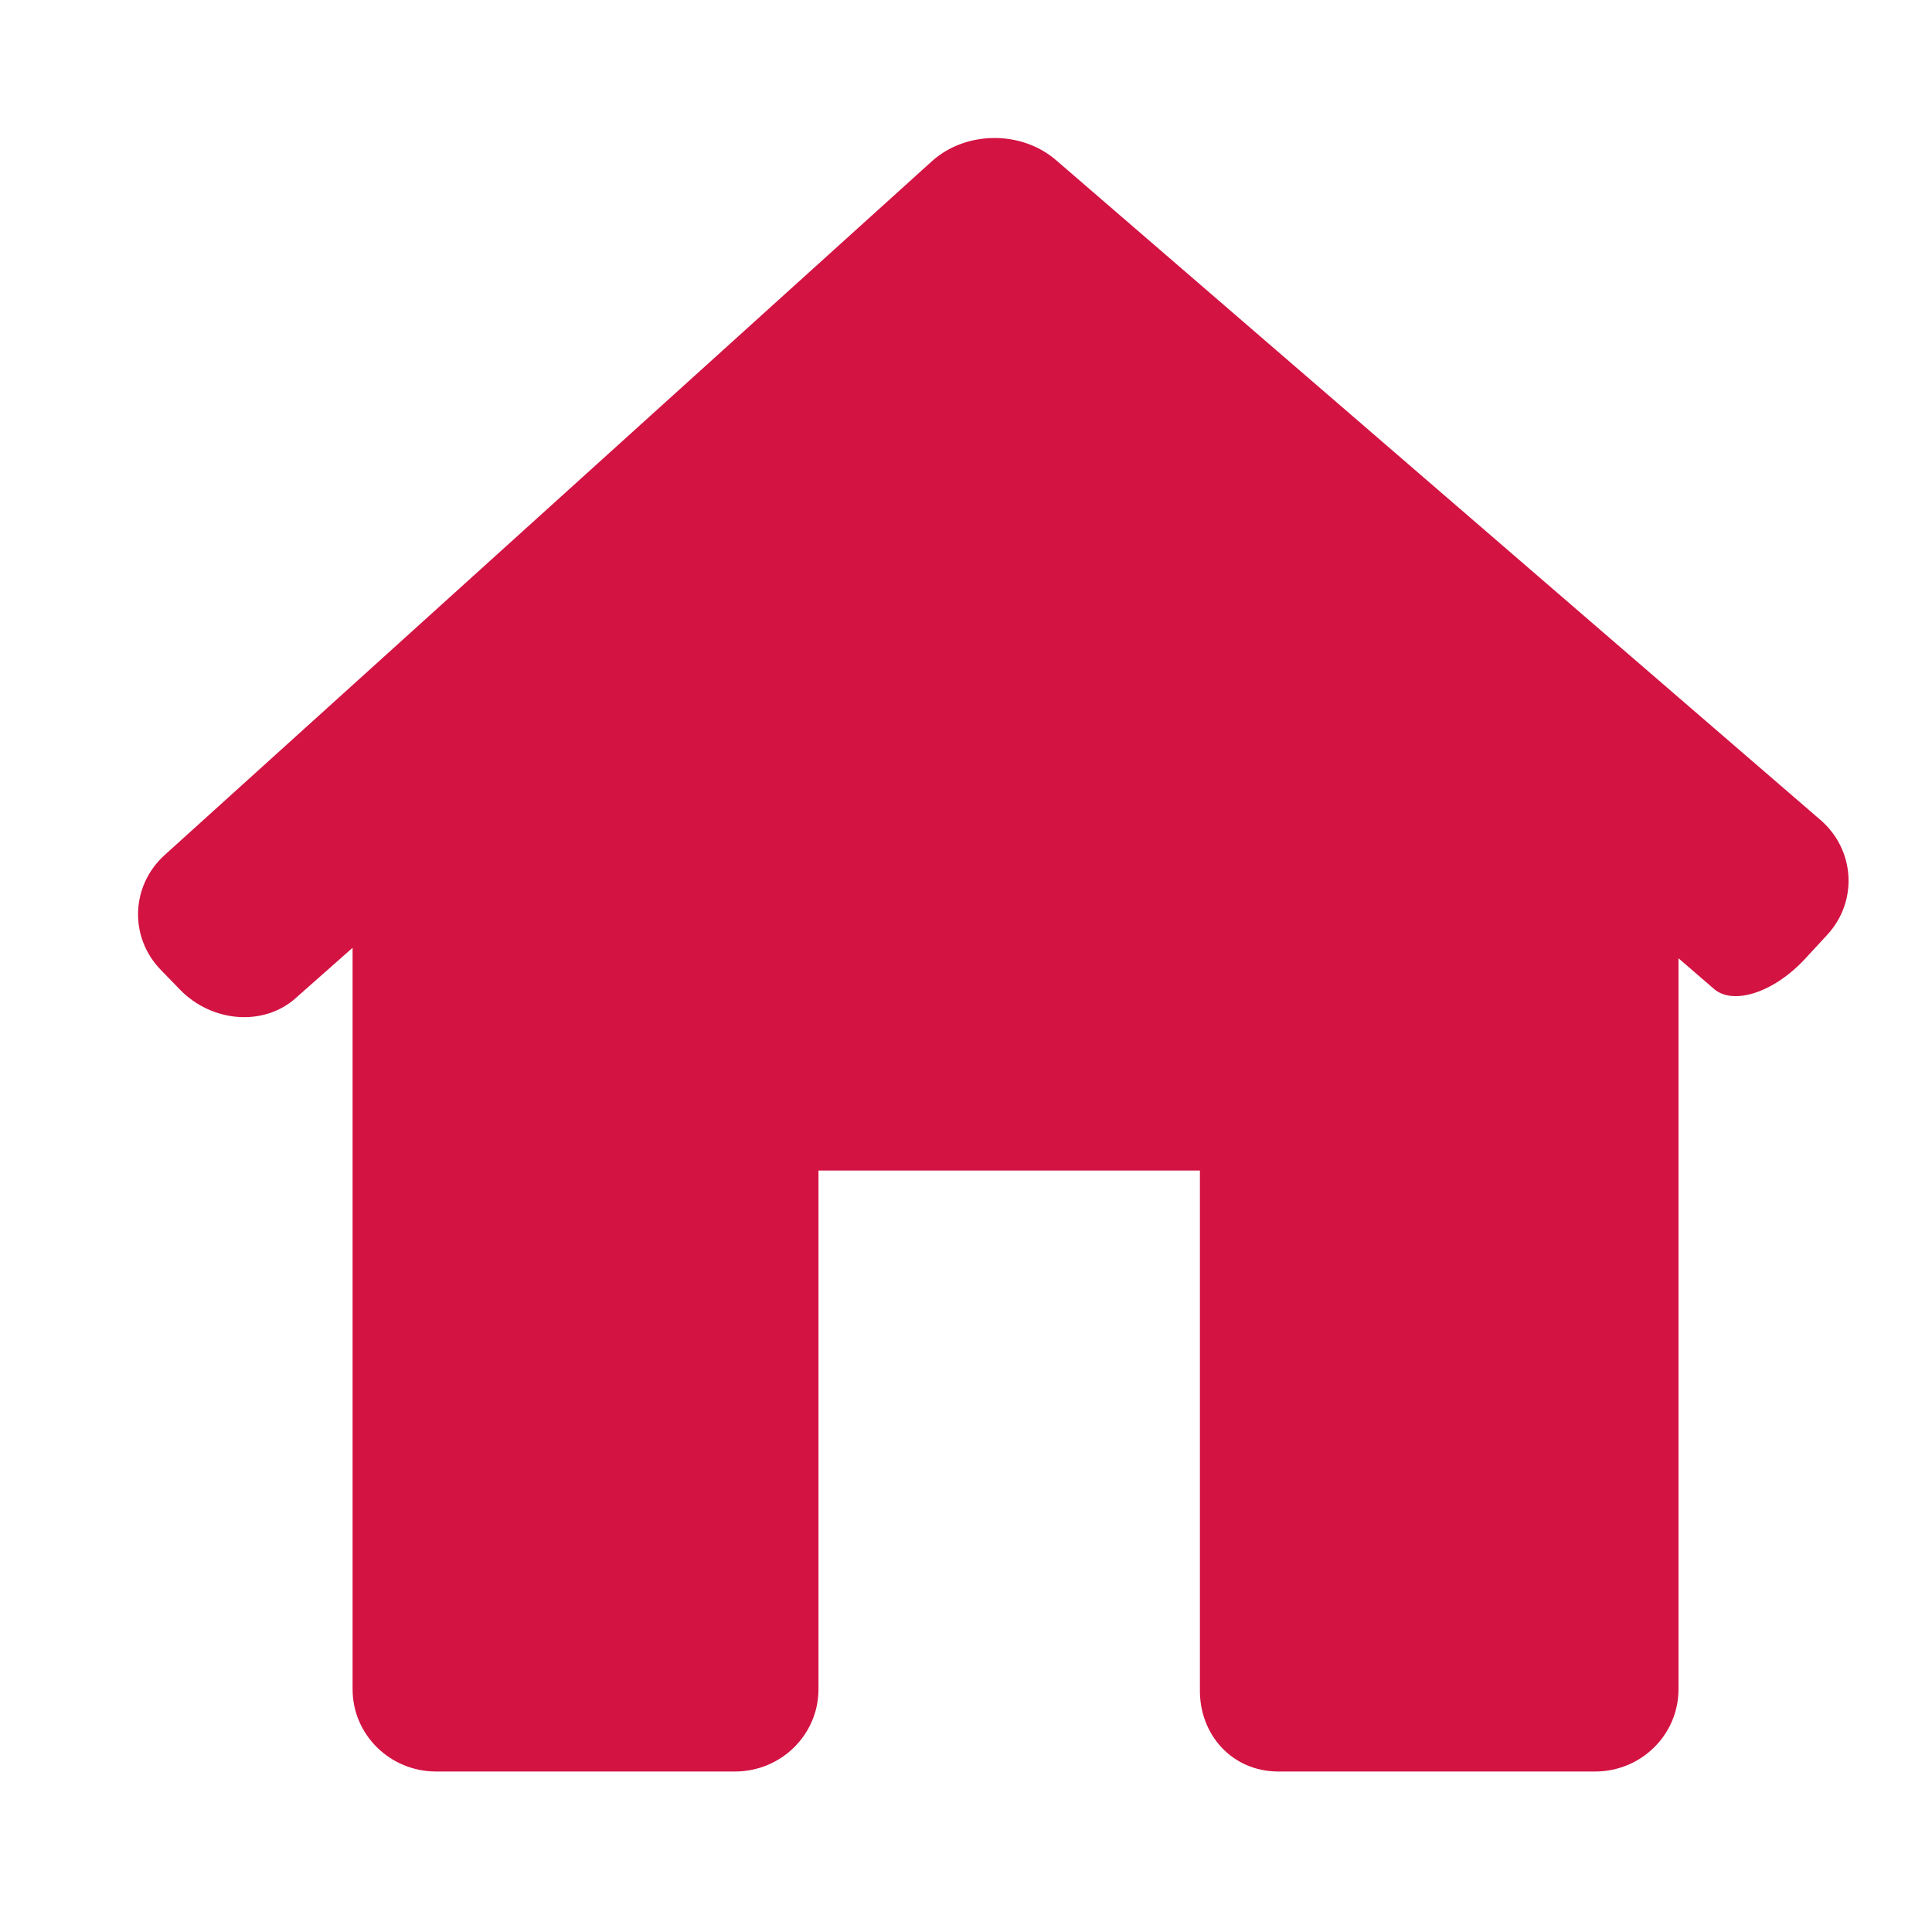
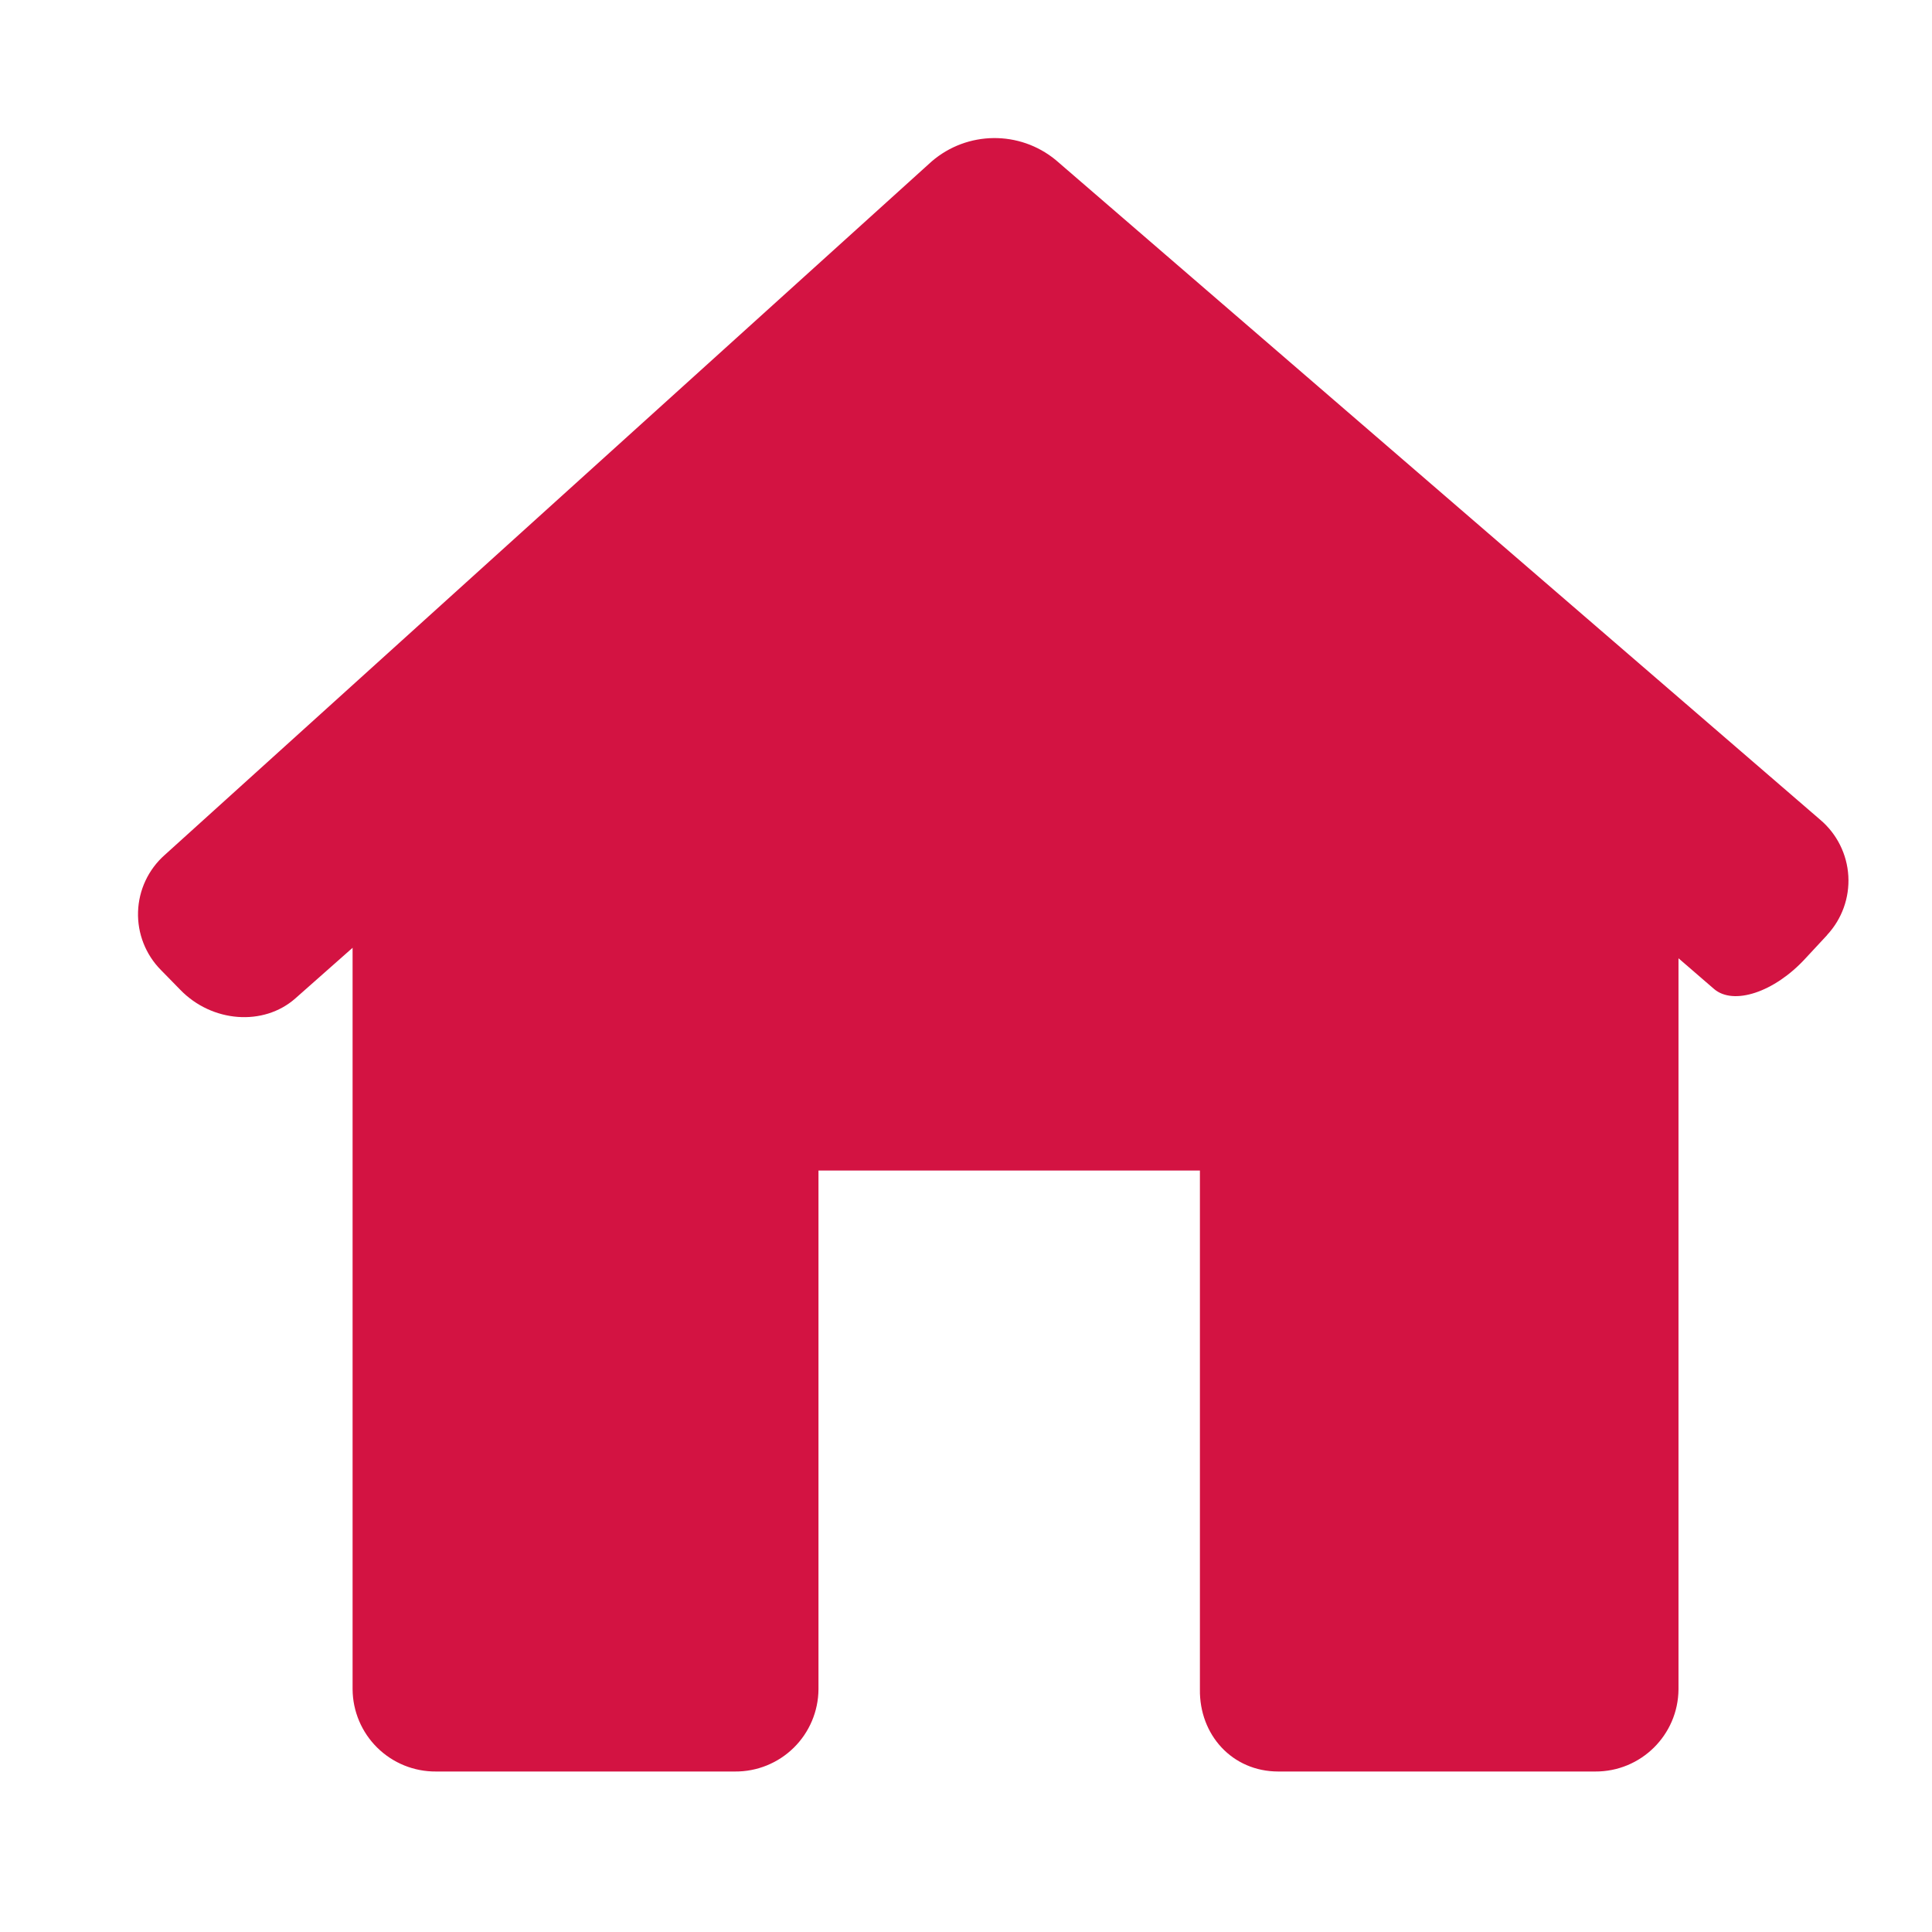
- <svg xmlns="http://www.w3.org/2000/svg" width="14" height="14" viewBox="0 0 14 14" fill="none">
-   <path d="M13.24 6.775C13.465 6.532 13.443 6.158 13.191 5.941L7.652 1.16C7.4 0.943 6.997 0.947 6.751 1.17L1.193 6.196C0.947 6.419 0.935 6.792 1.166 7.029L1.305 7.172C1.537 7.41 1.91 7.438 2.14 7.235L2.555 6.868V12.241C2.555 12.57 2.826 12.837 3.16 12.837H5.326C5.66 12.837 5.931 12.57 5.931 12.241V8.482H8.695V12.241C8.69 12.57 8.929 12.837 9.263 12.837H11.559C11.893 12.837 12.163 12.57 12.163 12.241V6.944C12.163 6.944 12.278 7.043 12.42 7.166C12.561 7.288 12.858 7.19 13.082 6.946L13.24 6.775Z" fill="#D31342" />
+ <svg xmlns="http://www.w3.org/2000/svg" width="14" height="14" fill="none">
+   <path d="M13.24 6.775a.578.578 0 0 0-.049-.834L7.651 1.16a.698.698 0 0 0-.9.01L1.193 6.196a.574.574 0 0 0-.027.833l.14.143c.23.238.604.266.834.063l.415-.367v5.373a.6.6 0 0 0 .605.596h2.166a.6.6 0 0 0 .605-.596V8.482h2.764v3.759c-.005.33.234.596.568.596h2.296a.6.6 0 0 0 .604-.596V6.944l.257.222c.141.122.438.024.662-.22l.158-.17Z" fill="#D31342" />
</svg>
